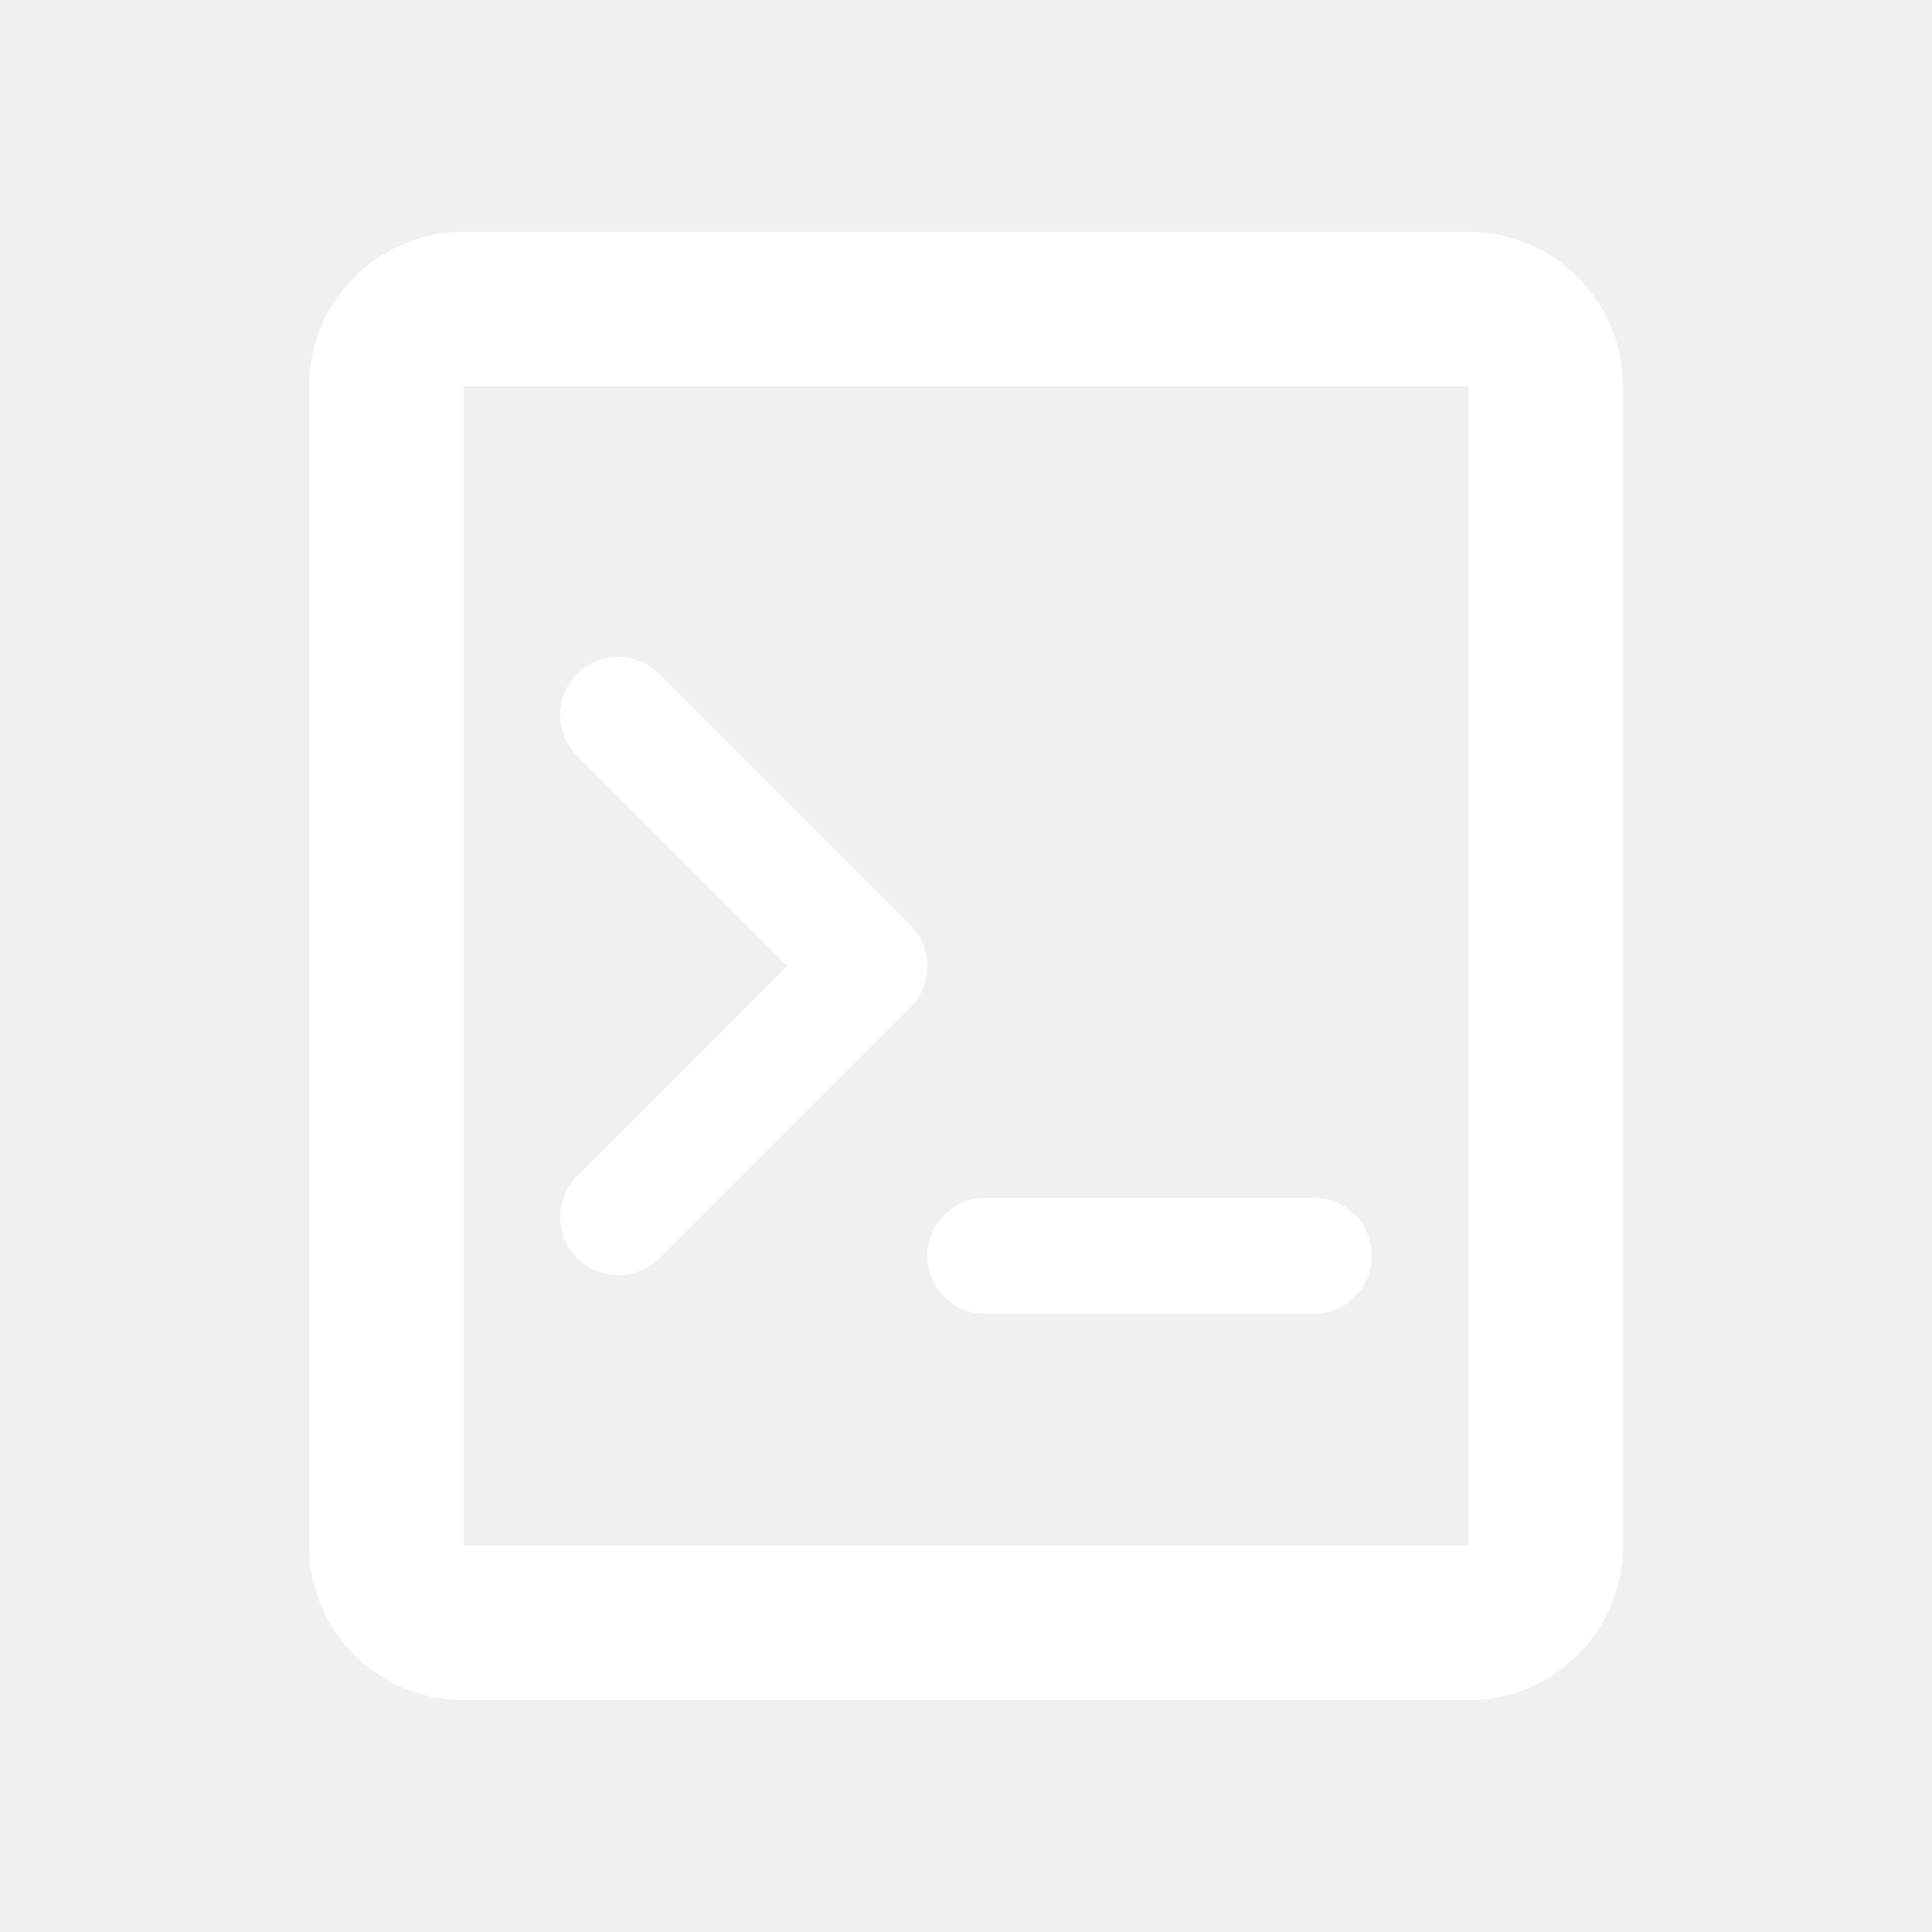
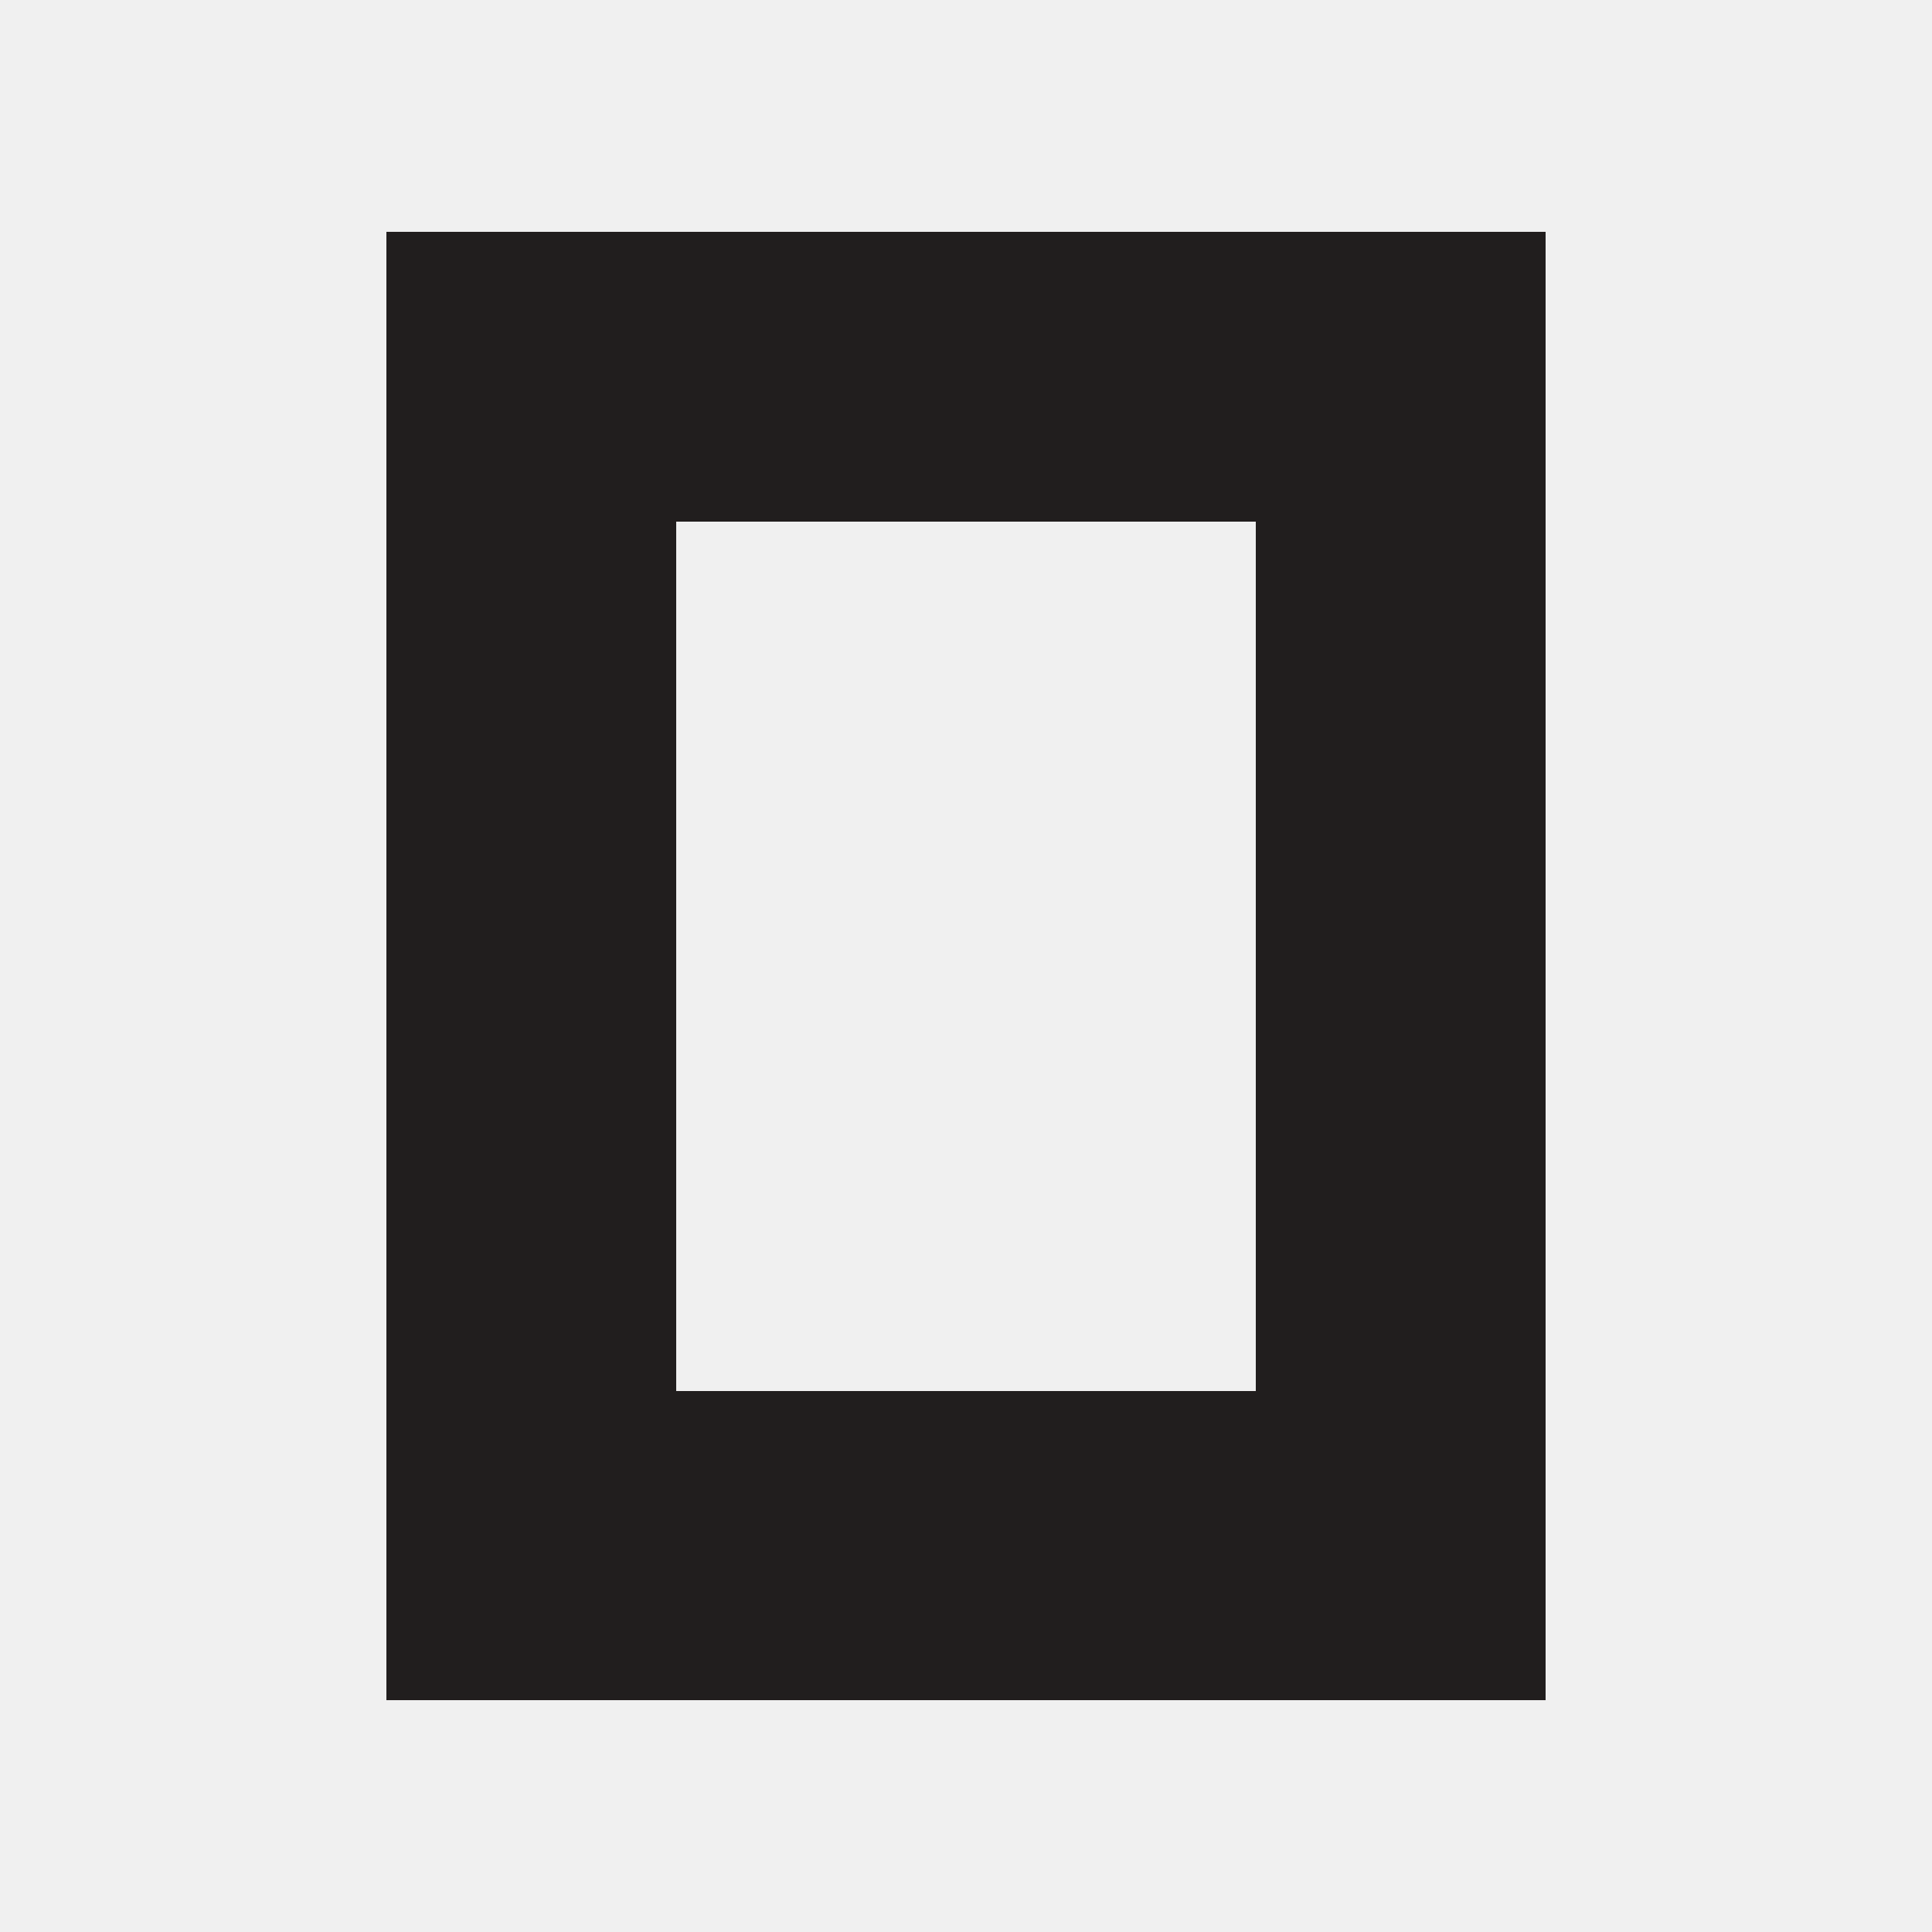
<svg xmlns="http://www.w3.org/2000/svg" width="100" height="100" viewBox="0 0 100 100" fill="none">
-   <path fill-rule="evenodd" clip-rule="evenodd" d="M16 20C16 15.582 19.582 12 24 12H76C80.418 12 84 15.582 84 20V80C84 84.418 80.418 88 76 88H24C19.582 88 16 84.418 16 80V20ZM24 20H76V80H24V20ZM32 34C30.343 34 29 35.343 29 37C29 37.796 29.316 38.559 29.879 39.121L40.757 50L29.879 60.879C28.707 62.05 28.707 63.95 29.879 65.121C31.05 66.293 32.95 66.293 34.121 65.121L47.121 52.121C48.293 50.95 48.293 49.05 47.121 47.879L34.121 34.879C33.559 34.316 32.796 34 32 34ZM51 62C49.343 62 48 63.343 48 65C48 66.657 49.343 68 51 68H68C69.657 68 71 66.657 71 65C71 63.343 69.657 62 68 62H51Z" fill="white" />
+   <path fill-rule="evenodd" clip-rule="evenodd" d="M80 88H20V12H80V88ZM35 27H65V72H35V27Z" fill="#211E1E" />
</svg>
